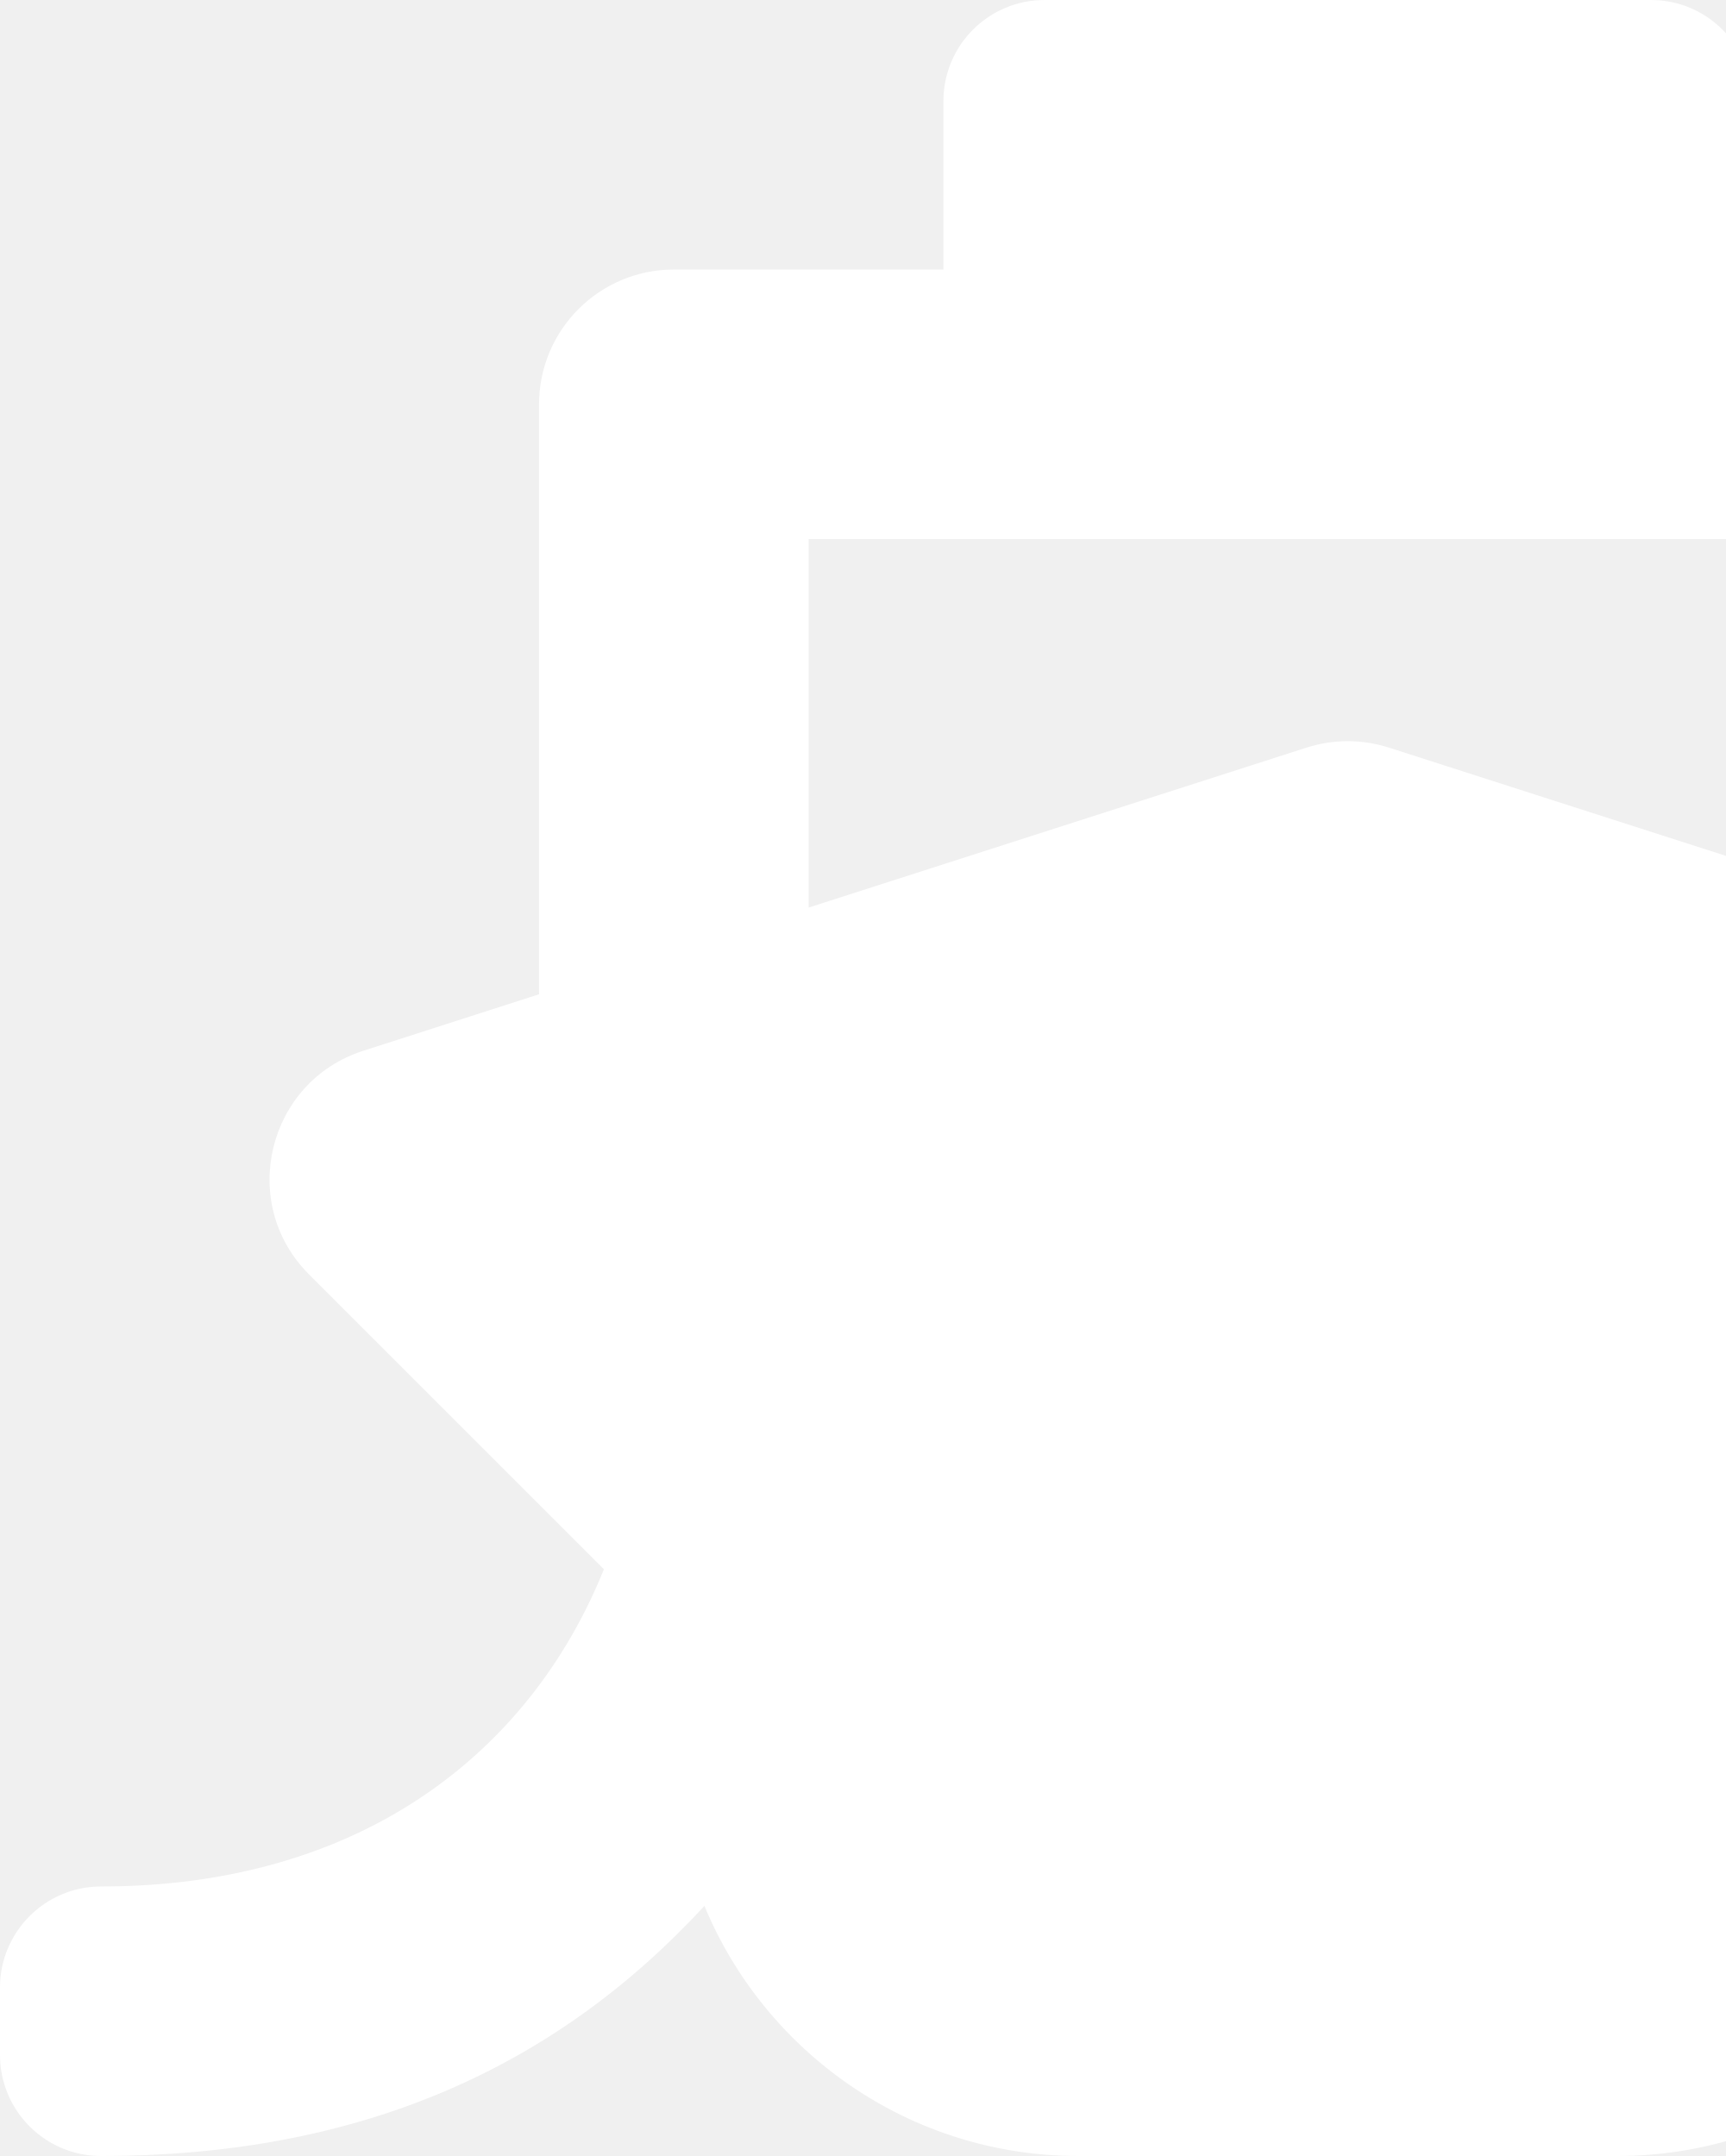
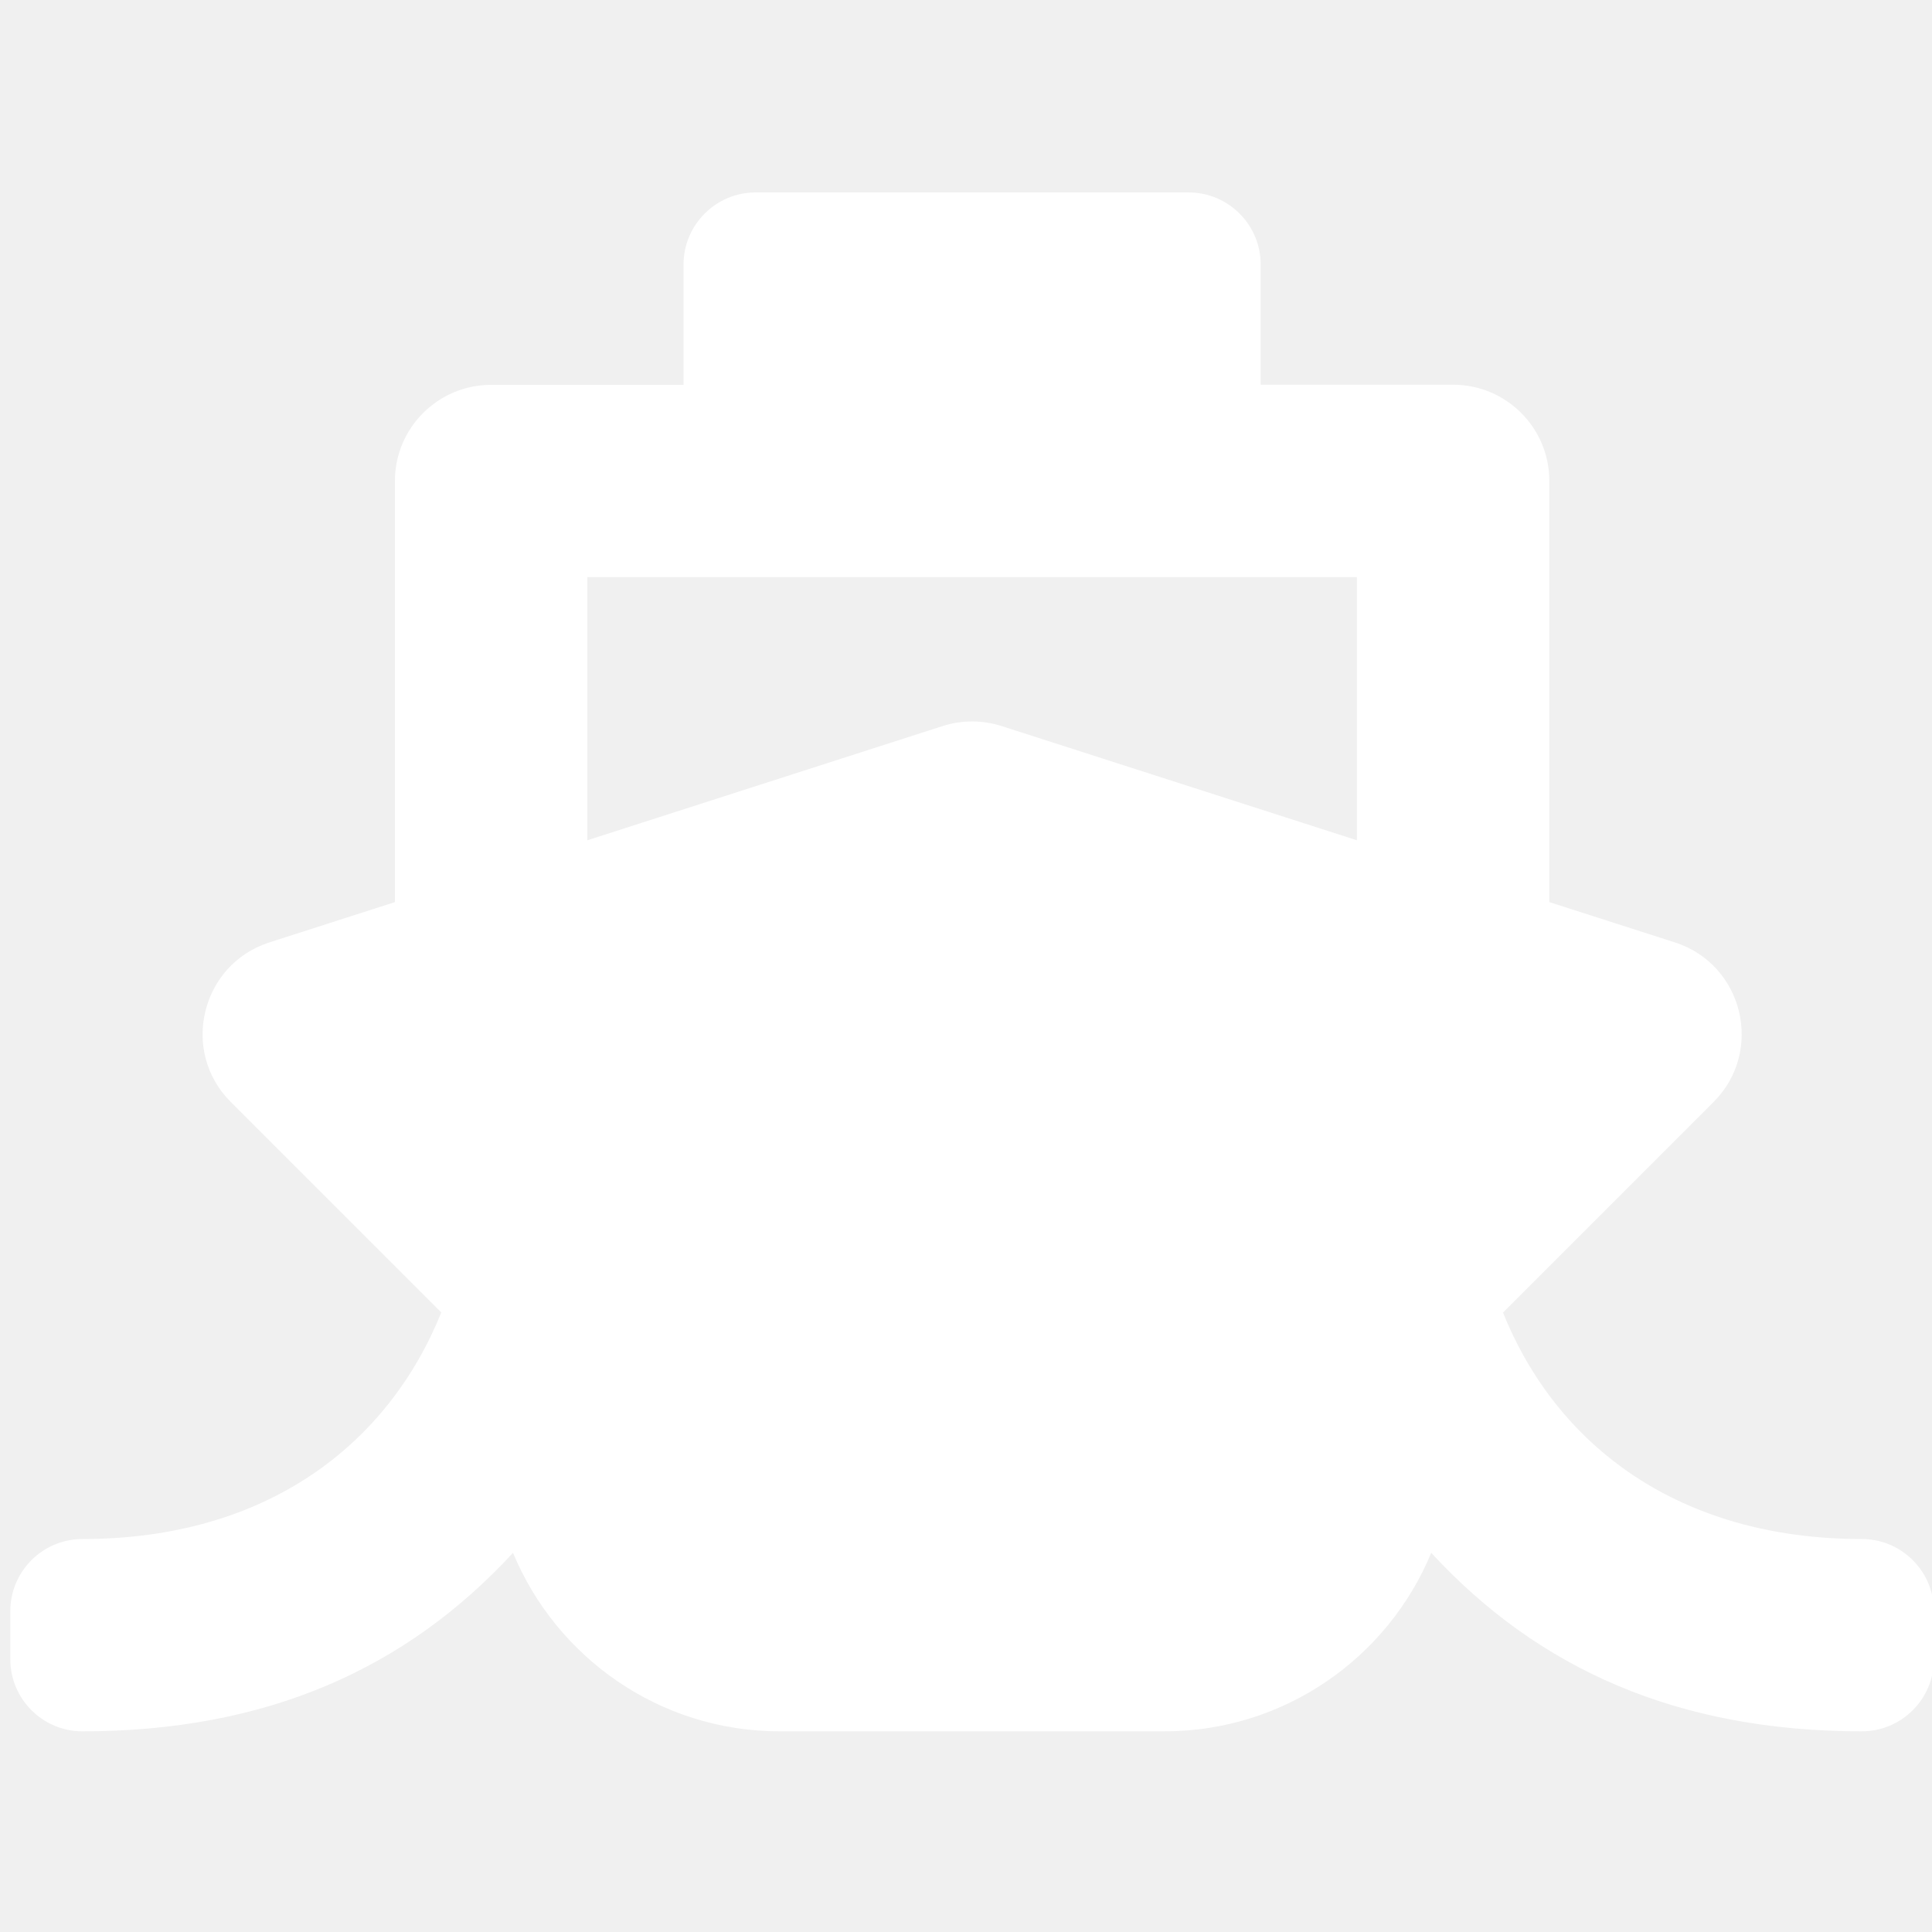
- <svg xmlns="http://www.w3.org/2000/svg" version="1.1" xlink="http://www.w3.org/1999/xlink" x="0px" y="0px" width="15px" height="18.75px" viewBox="0 0 15 18.75" style="enable-background:new 0 0 15 15;" space="preserve">
-   <path d="M18.187,13.646l2.564,-2.564c0.619,-0.619,0.364,-1.676,-0.47,-1.944L18.75,8.646V3.516c0,-0.647,-0.525,-1.172,-1.172,-1.172h-2.344V0.879c0,-0.485,-0.393,-0.879,-0.879,-0.879H9.082c-0.485,0,-0.879,0.393,-0.879,0.879v1.465h-2.344c-0.647,0,-1.172,0.525,-1.172,1.172v5.131l-1.53,0.492c-0.833,0.268,-1.09,1.325,-0.47,1.944l2.564,2.564C4.608,15.245,3.134,16.406,0.879,16.406c-0.485,0,-0.879,0.393,-0.879,0.879v0.586c0,0.485,0.393,0.879,0.879,0.879c2.235,0,3.937,-0.755,5.246,-2.175C6.653,17.85,7.911,18.75,9.375,18.75h4.688c1.464,0,2.722,-0.9,3.25,-2.175C18.622,17.995,20.324,18.75,22.559,18.75c0.485,0,0.879,-0.393,0.879,-0.879v-0.586c0,-0.485,-0.393,-0.879,-0.879,-0.879c-2.227,0,-3.719,-1.135,-4.372,-2.76zM7.031,4.688h9.375v3.205l-4.329,-1.391a1.172,1.172,0,0,0,-0.717,0L7.031,7.893V4.688z" fill="#FFFFFF" />
+ <svg xmlns="http://www.w3.org/2000/svg" version="1.1" xlink="http://www.w3.org/1999/xlink" x="0px" y="0px" width="15px" height="15px" viewBox="0 0 15 15" style="enable-background:new 0 0 15 15;" space="preserve">
+   <path d="M11.67,10.19L13.304,8.556C13.698,8.162,13.536,7.488,13.004,7.317L12.029,7.004V3.734c0,-0.412,-0.334,-0.747,-0.747,-0.747H9.788V2.054c0,-0.309,-0.251,-0.56,-0.56,-0.56H5.867c-0.309,0,-0.56,0.251,-0.56,0.56v0.934h-1.494c-0.412,0,-0.747,0.334,-0.747,0.747V7.004L2.091,7.317C1.56,7.488,1.397,8.162,1.792,8.556L3.426,10.19c-0.41,1.019,-1.349,1.759,-2.786,1.759c-0.309,0,-0.56,0.251,-0.56,0.56v0.373c0,0.309,0.251,0.56,0.56,0.56c1.424,0,2.509,-0.481,3.343,-1.386c0.337,0.813,1.138,1.386,2.071,1.386h2.987c0.933,0,1.735,-0.573,2.071,-1.386c0.834,0.905,1.919,1.386,3.343,1.386c0.309,0,0.56,-0.251,0.56,-0.56v-0.373c0,-0.309,-0.251,-0.56,-0.56,-0.56c-1.419,0,-2.37,-0.724,-2.786,-1.759zM4.56,4.481h5.975v2.043L7.776,5.637a0.747,0.747,0,0,0,-0.457,0L4.56,6.524Z" fill="#FFFFFF" />
</svg>
